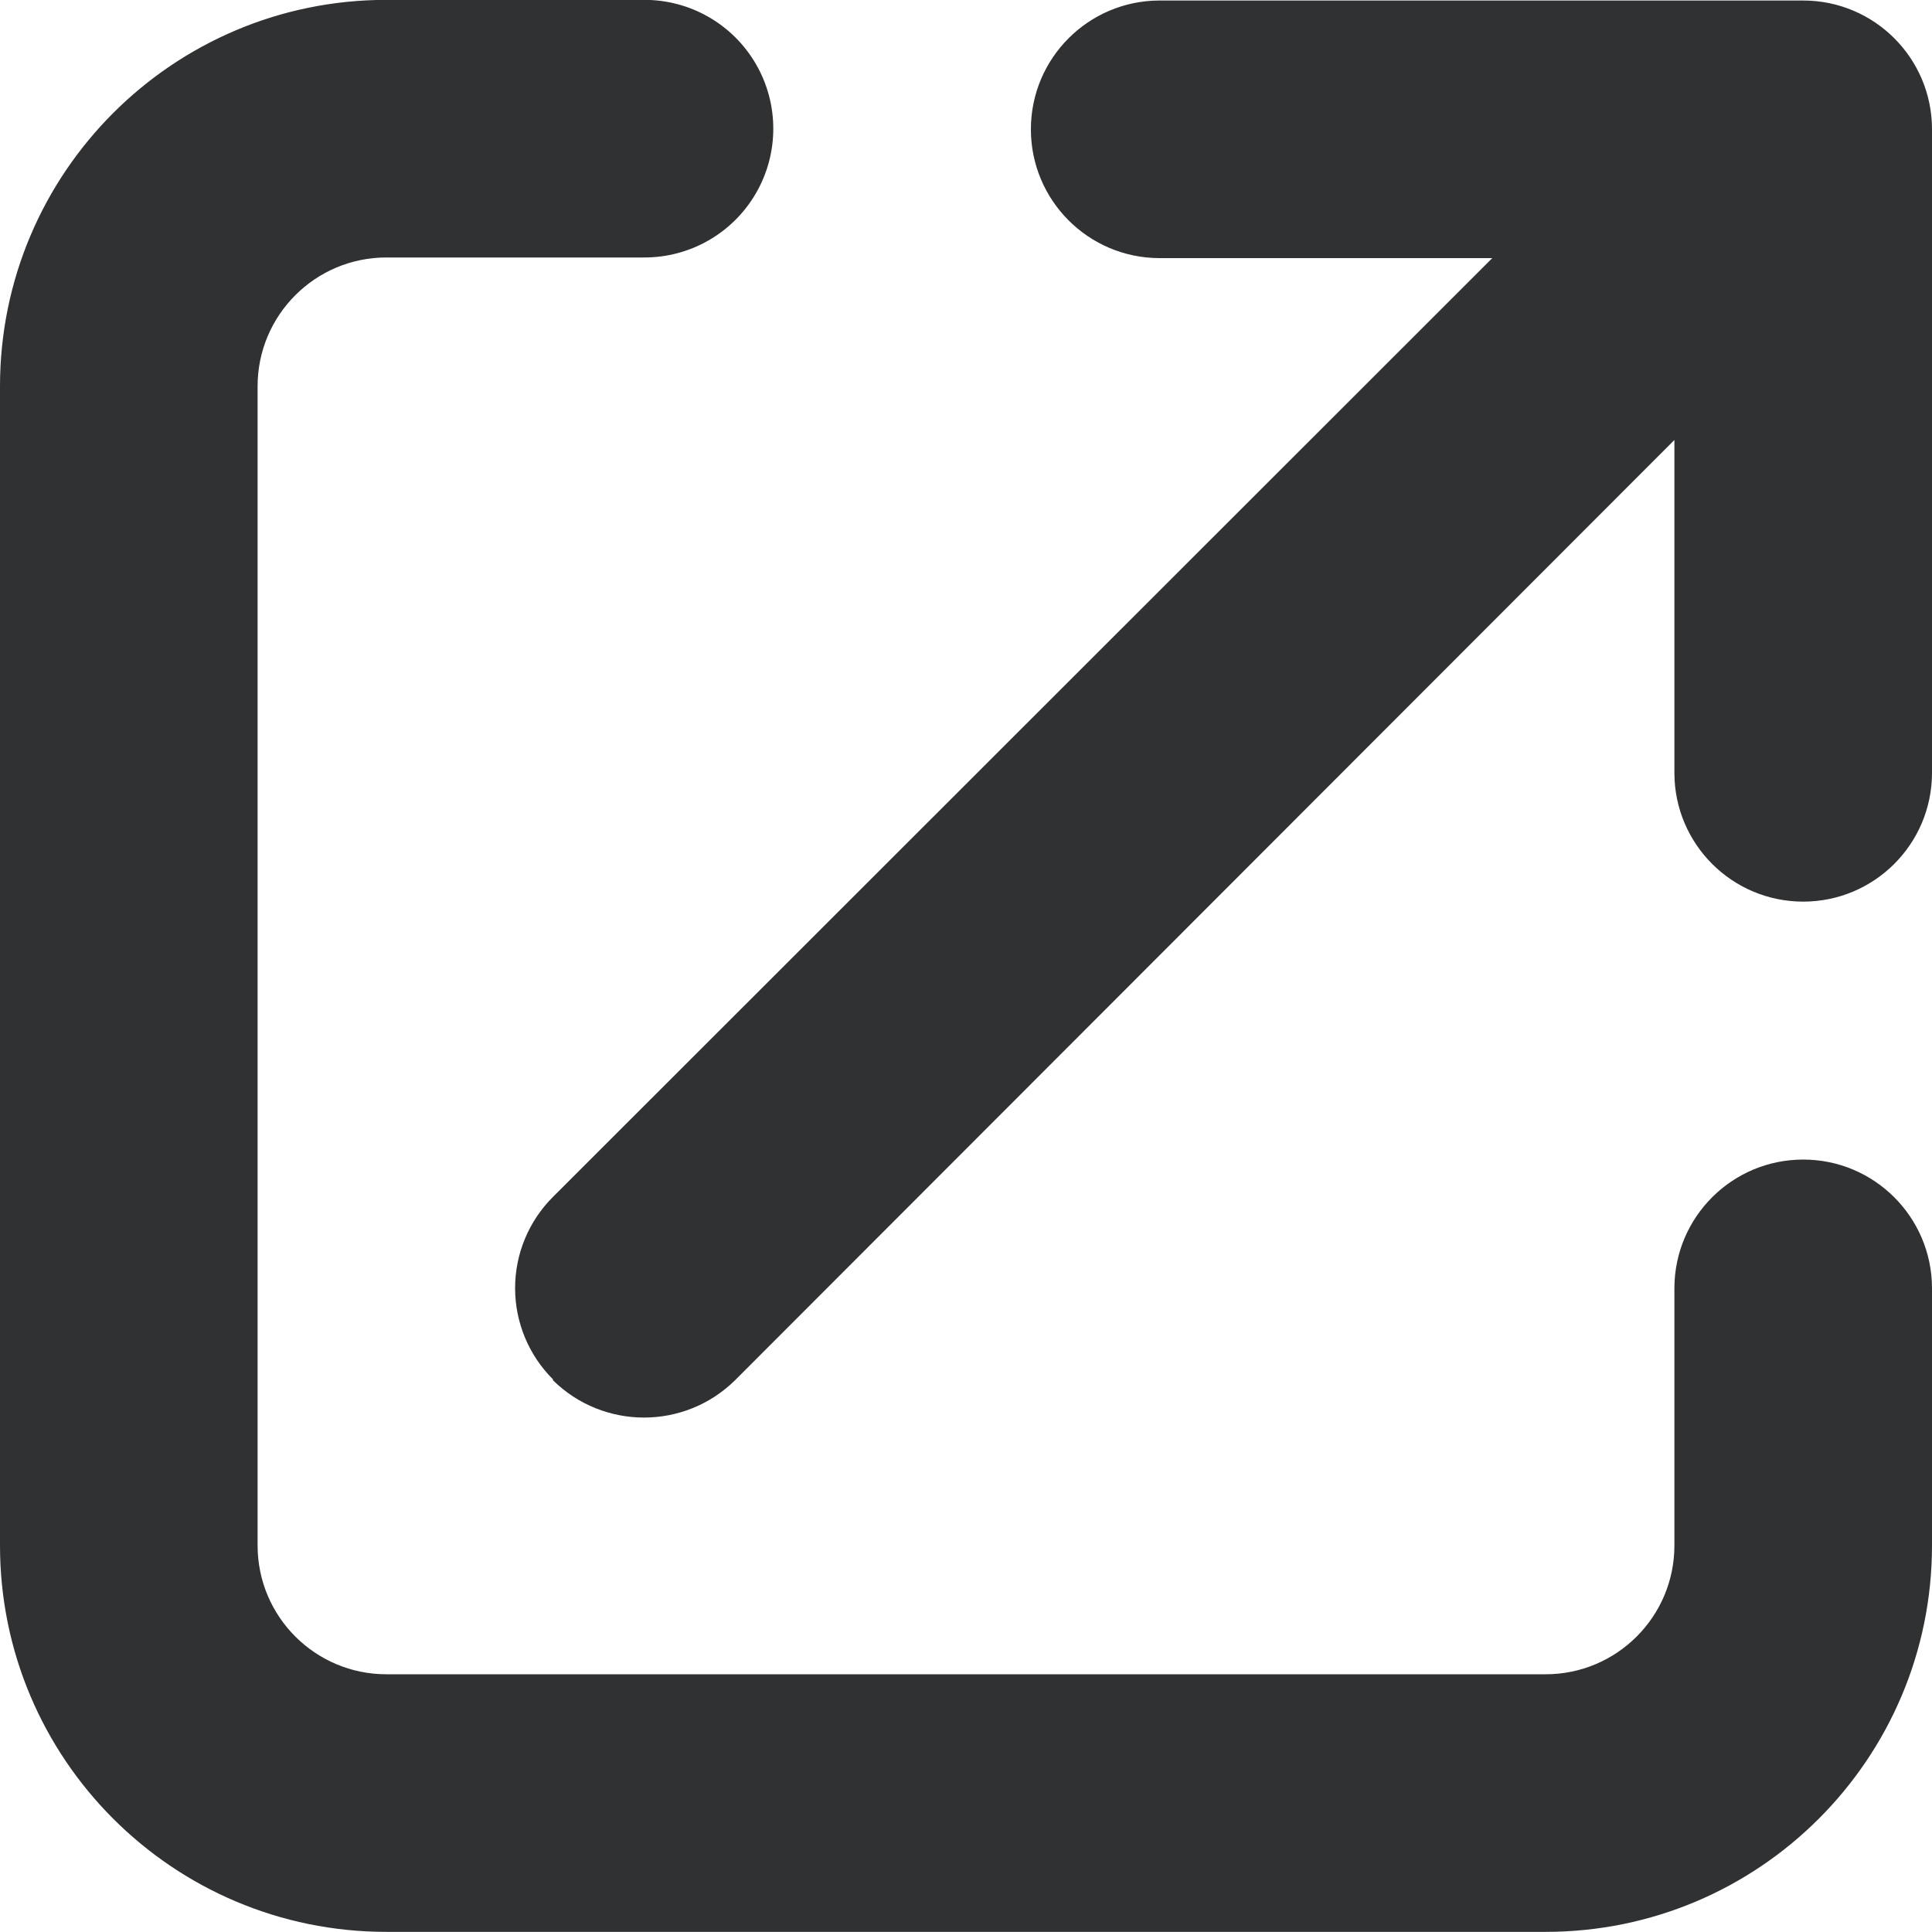
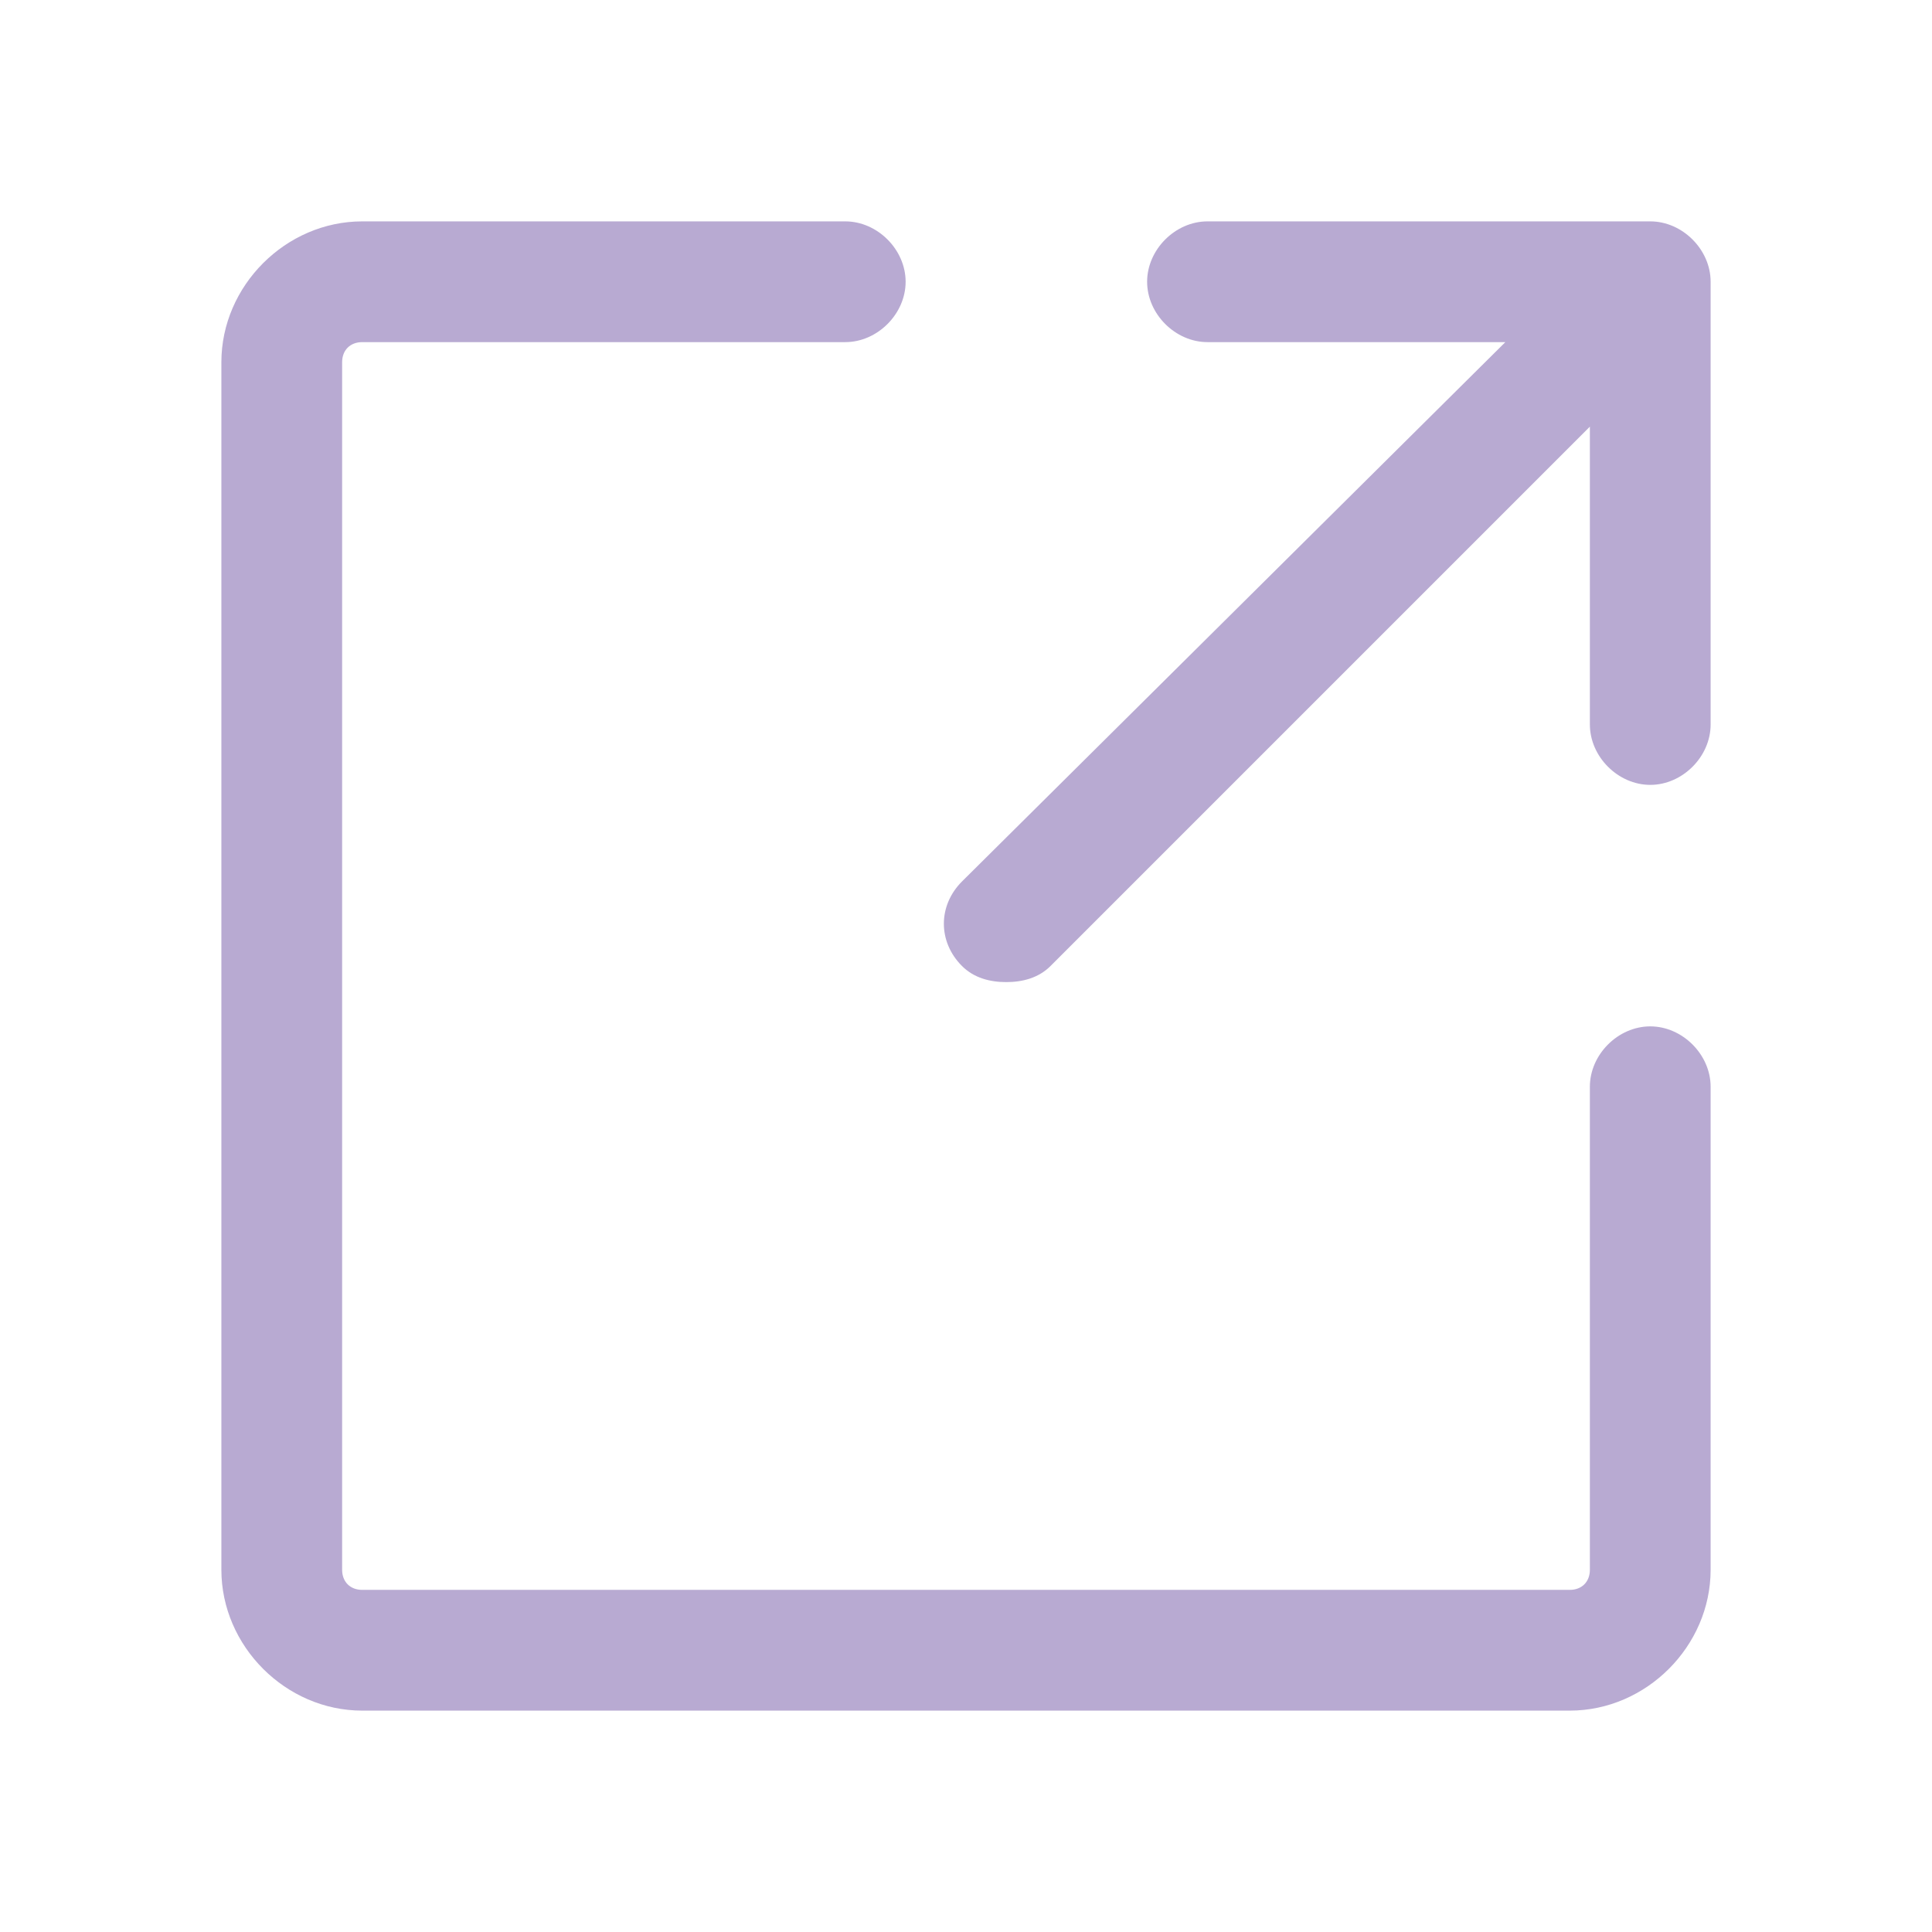
- <svg xmlns="http://www.w3.org/2000/svg" t="1713517462271" class="icon" viewBox="0 0 1024 1024" version="1.1" p-id="11778" width="200" height="200">
-   <path d="M204.8 1023.932a204.8 204.8 0 0 1-204.8-204.8v-614.4a204.8 204.8 0 0 1 204.8-204.8h136.533a68.267 68.267 0 1 1 0 136.533H204.8a68.267 68.267 0 0 0-68.267 68.267v614.4a68.267 68.267 0 0 0 68.267 68.267h614.4a68.267 68.267 0 0 0 68.267-68.267v-136.533a68.267 68.267 0 0 1 136.533 0v136.533a204.8 204.8 0 0 1-204.8 204.8z m88.269-292.864a68.267 68.267 0 0 1 0-96.666l497.869-497.596H614.4a68.267 68.267 0 0 1 0-136.533h341.333a68.267 68.267 0 0 1 68.267 68.267v341.333a68.267 68.267 0 0 1-136.533 0V233.199l-497.869 498.347a68.745 68.745 0 0 1-96.529 0z" fill="#303133" p-id="11779" />
+ <svg xmlns="http://www.w3.org/2000/svg" t="1714285774986" class="icon" viewBox="0 0 1024 1024" version="1.1" p-id="10347" width="200" height="200">
+   <path d="M874.667 544c-17.067 0-32 14.933-32 32v256c0 6.4-4.267 10.667-10.667 10.667H192c-6.4 0-10.667-4.267-10.667-10.667V192c0-6.4 4.267-10.667 10.667-10.667h256c17.067 0 32-14.933 32-32s-14.933-32-32-32H192C151.467 117.333 117.333 151.467 117.333 192v640c0 40.533 34.133 74.667 74.667 74.667h640c40.533 0 74.667-34.133 74.667-74.667V576c0-17.067-14.933-32-32-32z" fill="#b8aad2" p-id="10348" />
+   <path d="M874.667 117.333H640c-17.067 0-32 14.933-32 32s14.933 32 32 32h157.867L509.867 467.2c-12.8 12.8-12.8 32 0 44.8 6.4 6.4 14.933 8.533 23.467 8.533s17.067-2.133 23.467-8.533l285.867-285.867V384c0 17.067 14.933 32 32 32s32-14.933 32-32V149.333c0-17.067-14.933-32-32-32z" fill="#b8aad2" p-id="10349" />
</svg>
